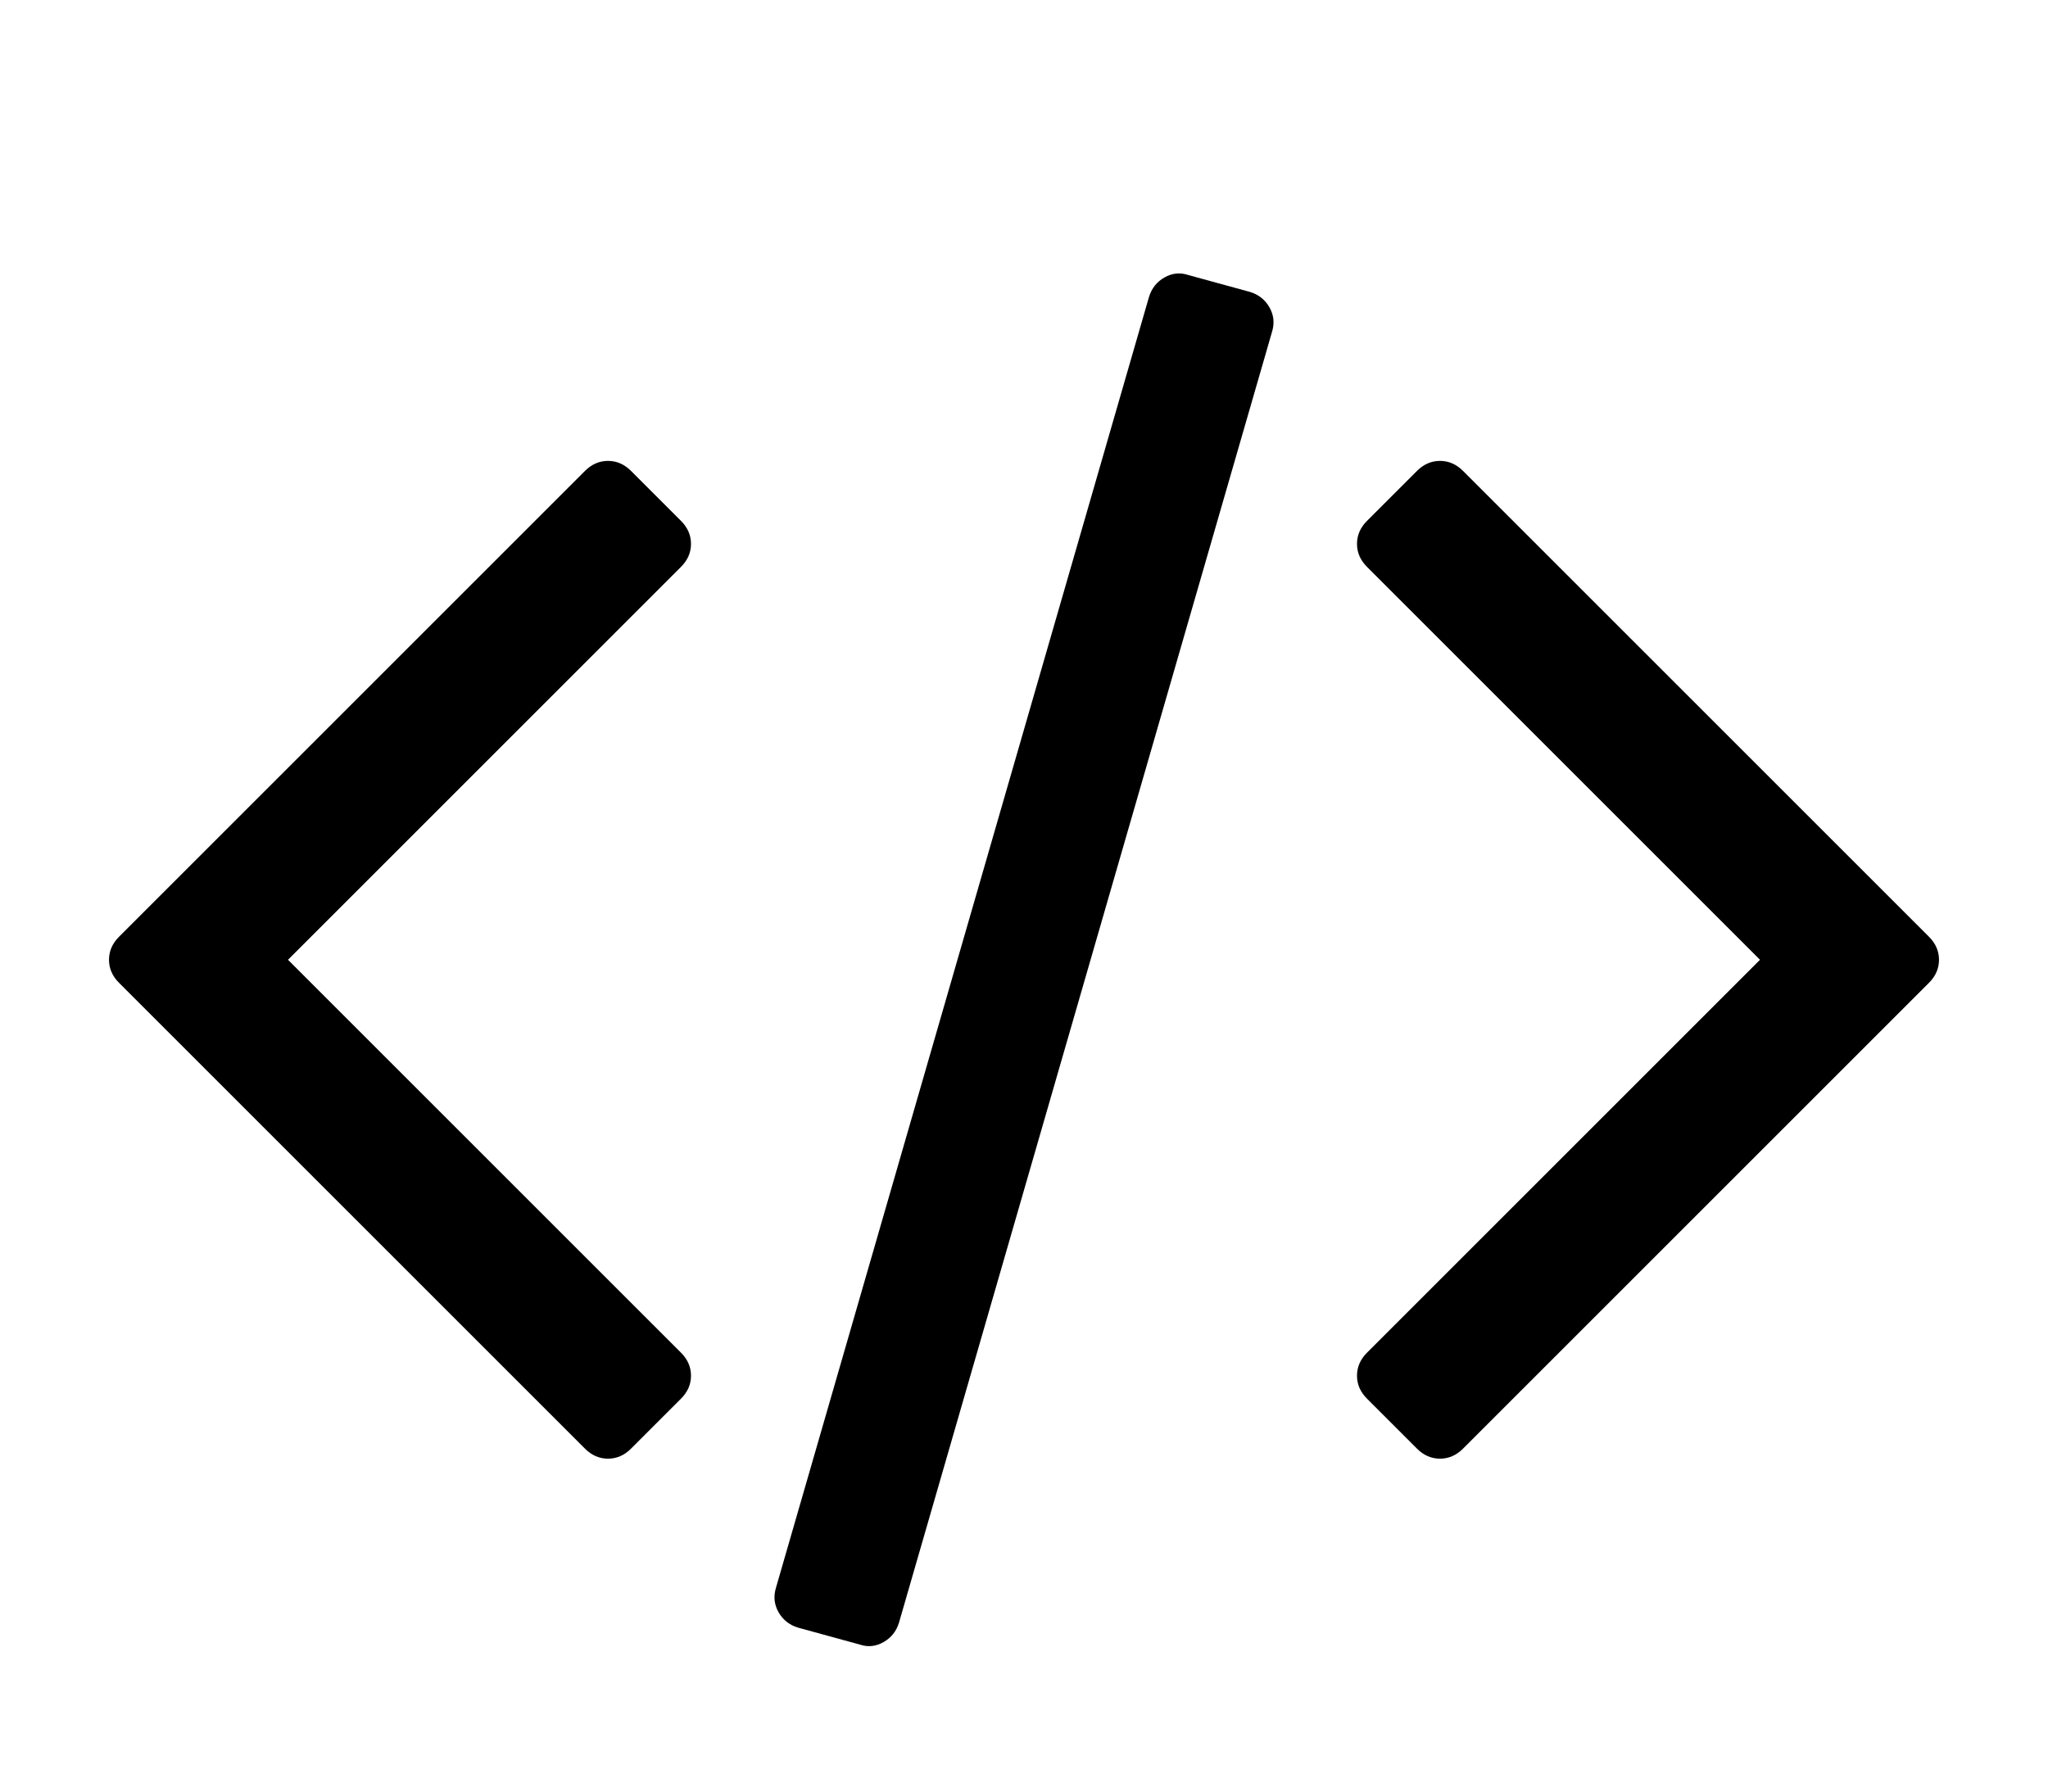
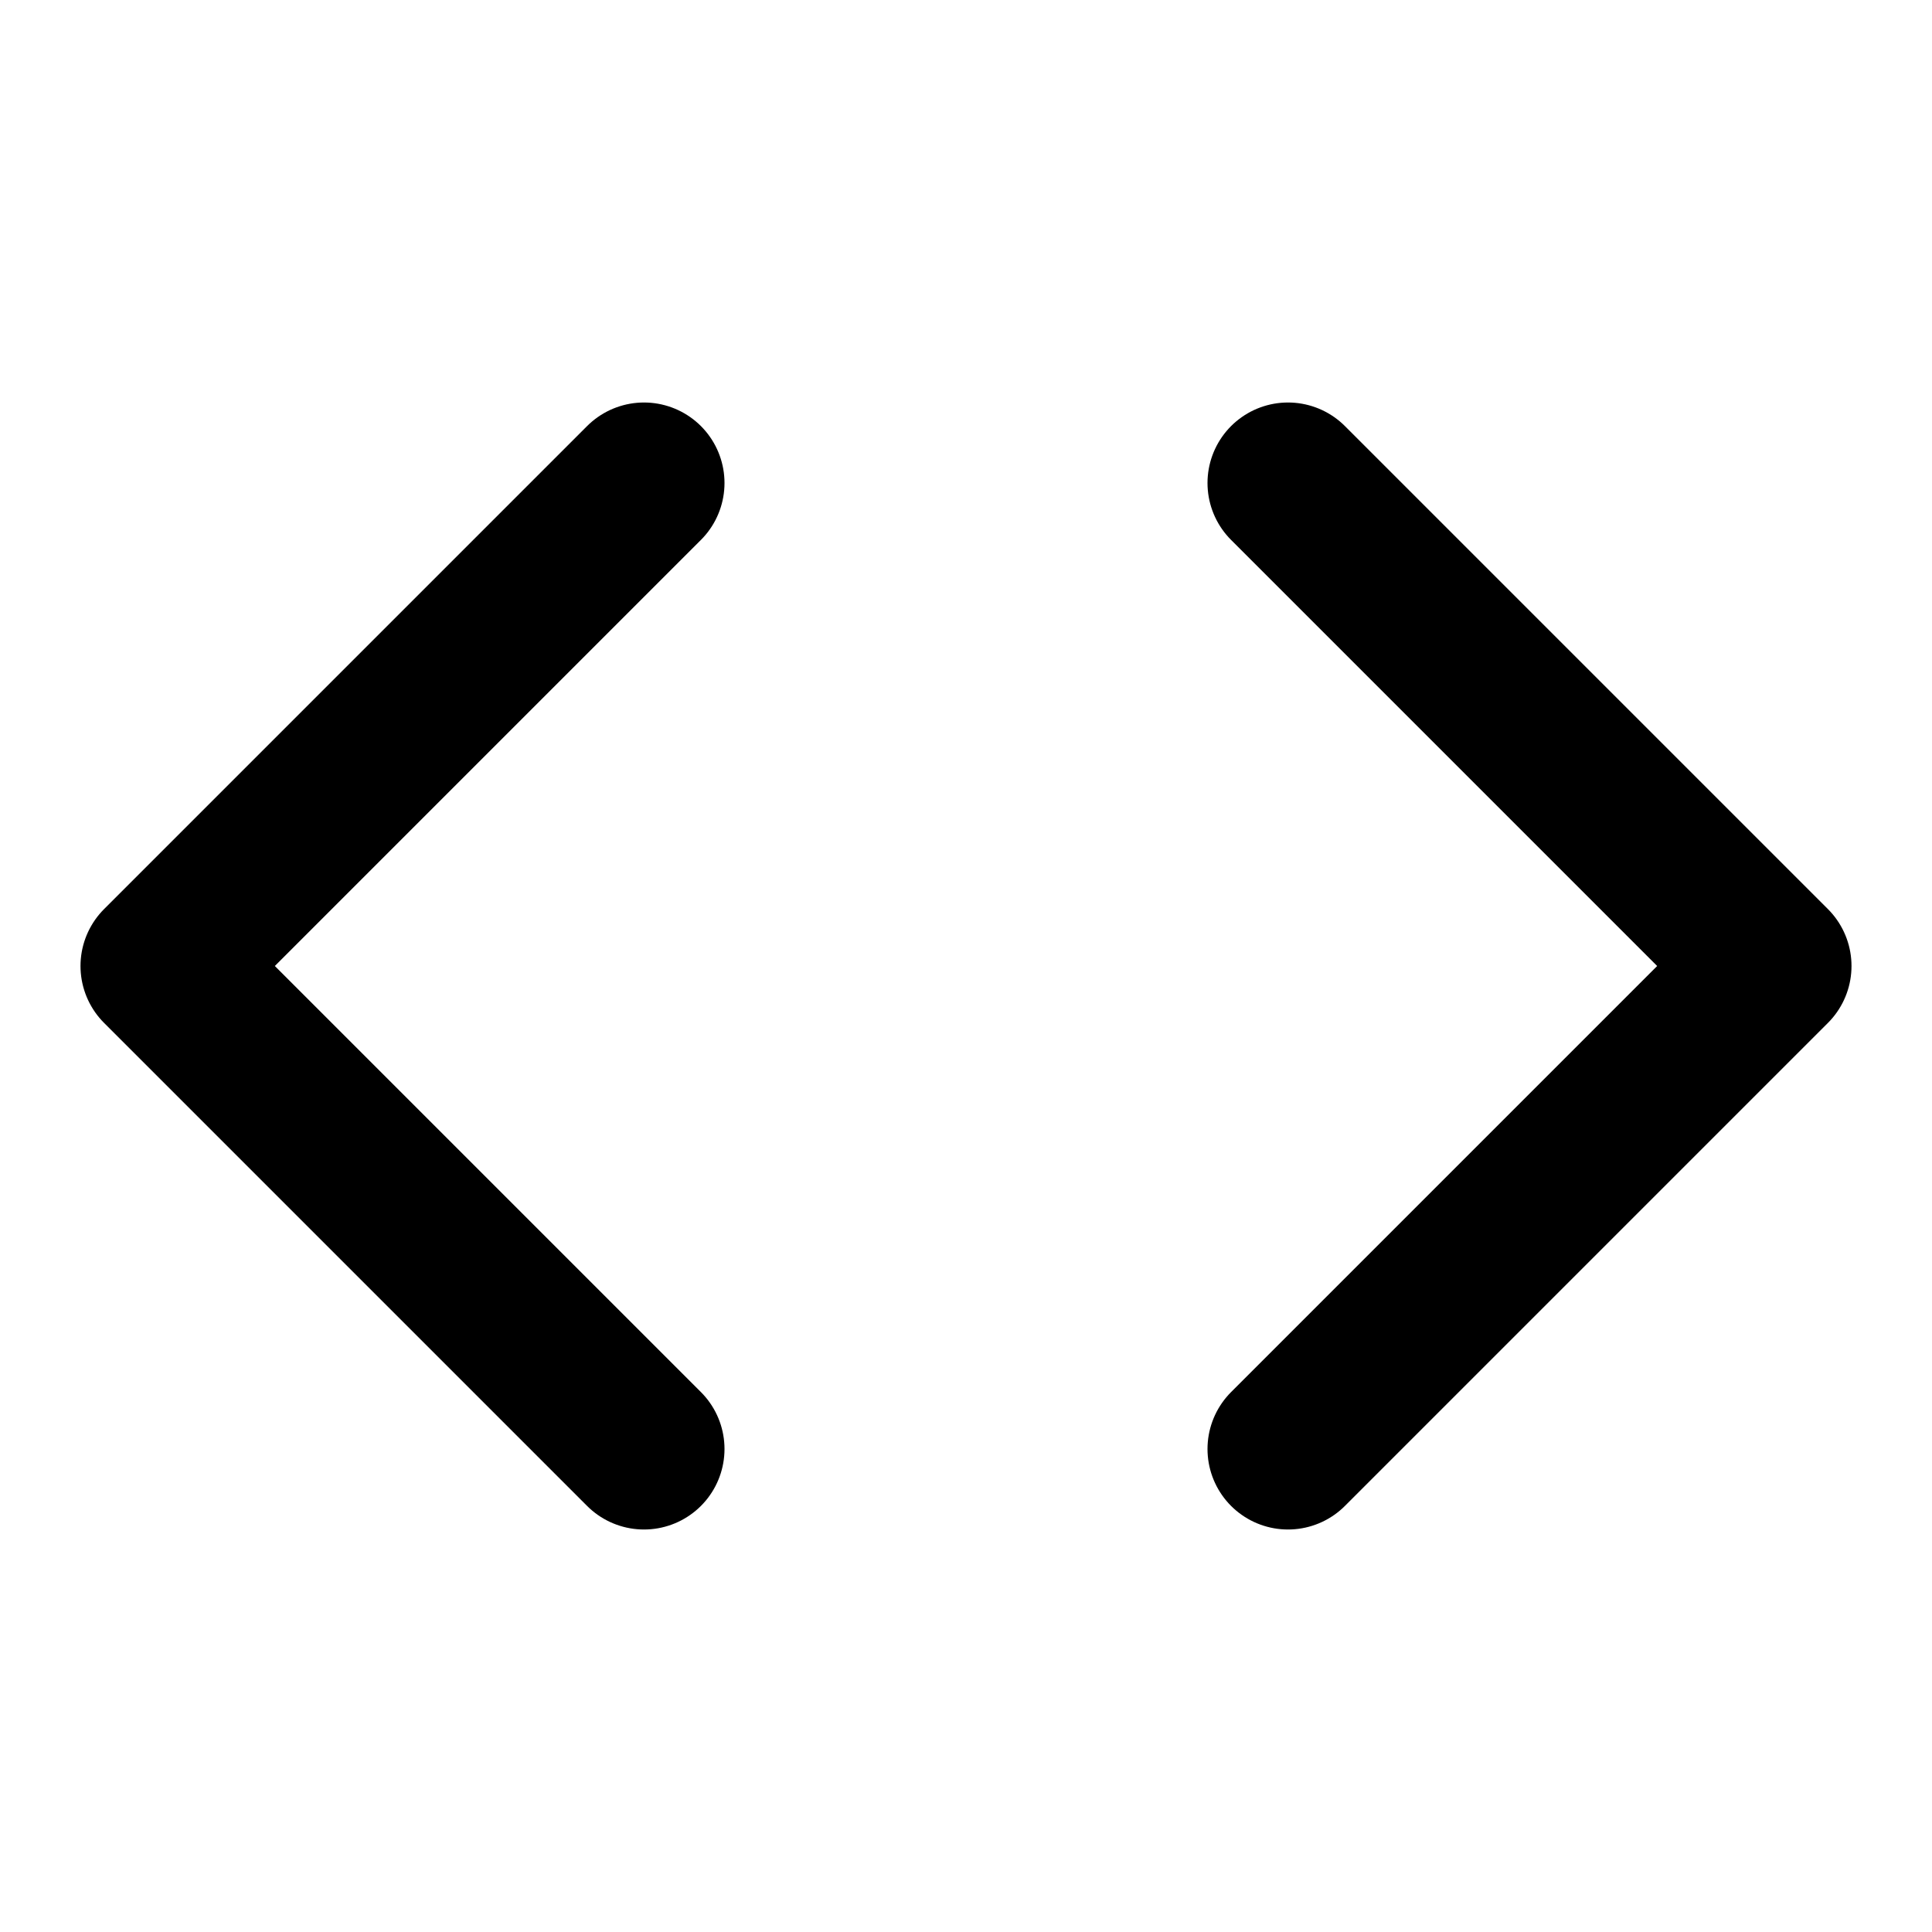
- <svg xmlns="http://www.w3.org/2000/svg" width="2048" height="1792" viewBox="0 0 2048 1792">
-   <path d="M681 1399l-50 50q-10 10-23 10t-23-10l-466-466q-10-10-10-23t10-23l466-466q10-10 23-10t23 10l50 50q10 10 10 23t-10 23l-393 393 393 393q10 10 10 23t-10 23zm591-1067l-373 1291q-4 13-15.5 19.5t-23.5 2.5l-62-17q-13-4-19.5-15.5t-2.5-24.5l373-1291q4-13 15.5-19.5t23.5-2.5l62 17q13 4 19.5 15.5t2.5 24.5zm657 651l-466 466q-10 10-23 10t-23-10l-50-50q-10-10-10-23t10-23l393-393-393-393q-10-10-10-23t10-23l50-50q10-10 23-10t23 10l466 466q10 10 10 23t-10 23z" />
+ <svg xmlns="http://www.w3.org/2000/svg" width="24" height="24" viewBox="0 0 24 24" fill="none" stroke="currentColor" stroke-width="2" stroke-linecap="round" stroke-linejoin="round" class="feather feather-code">
+   <polyline points="16 18 22 12 16 6" />
+   <polyline points="8 6 2 12 8 18" />
</svg>
